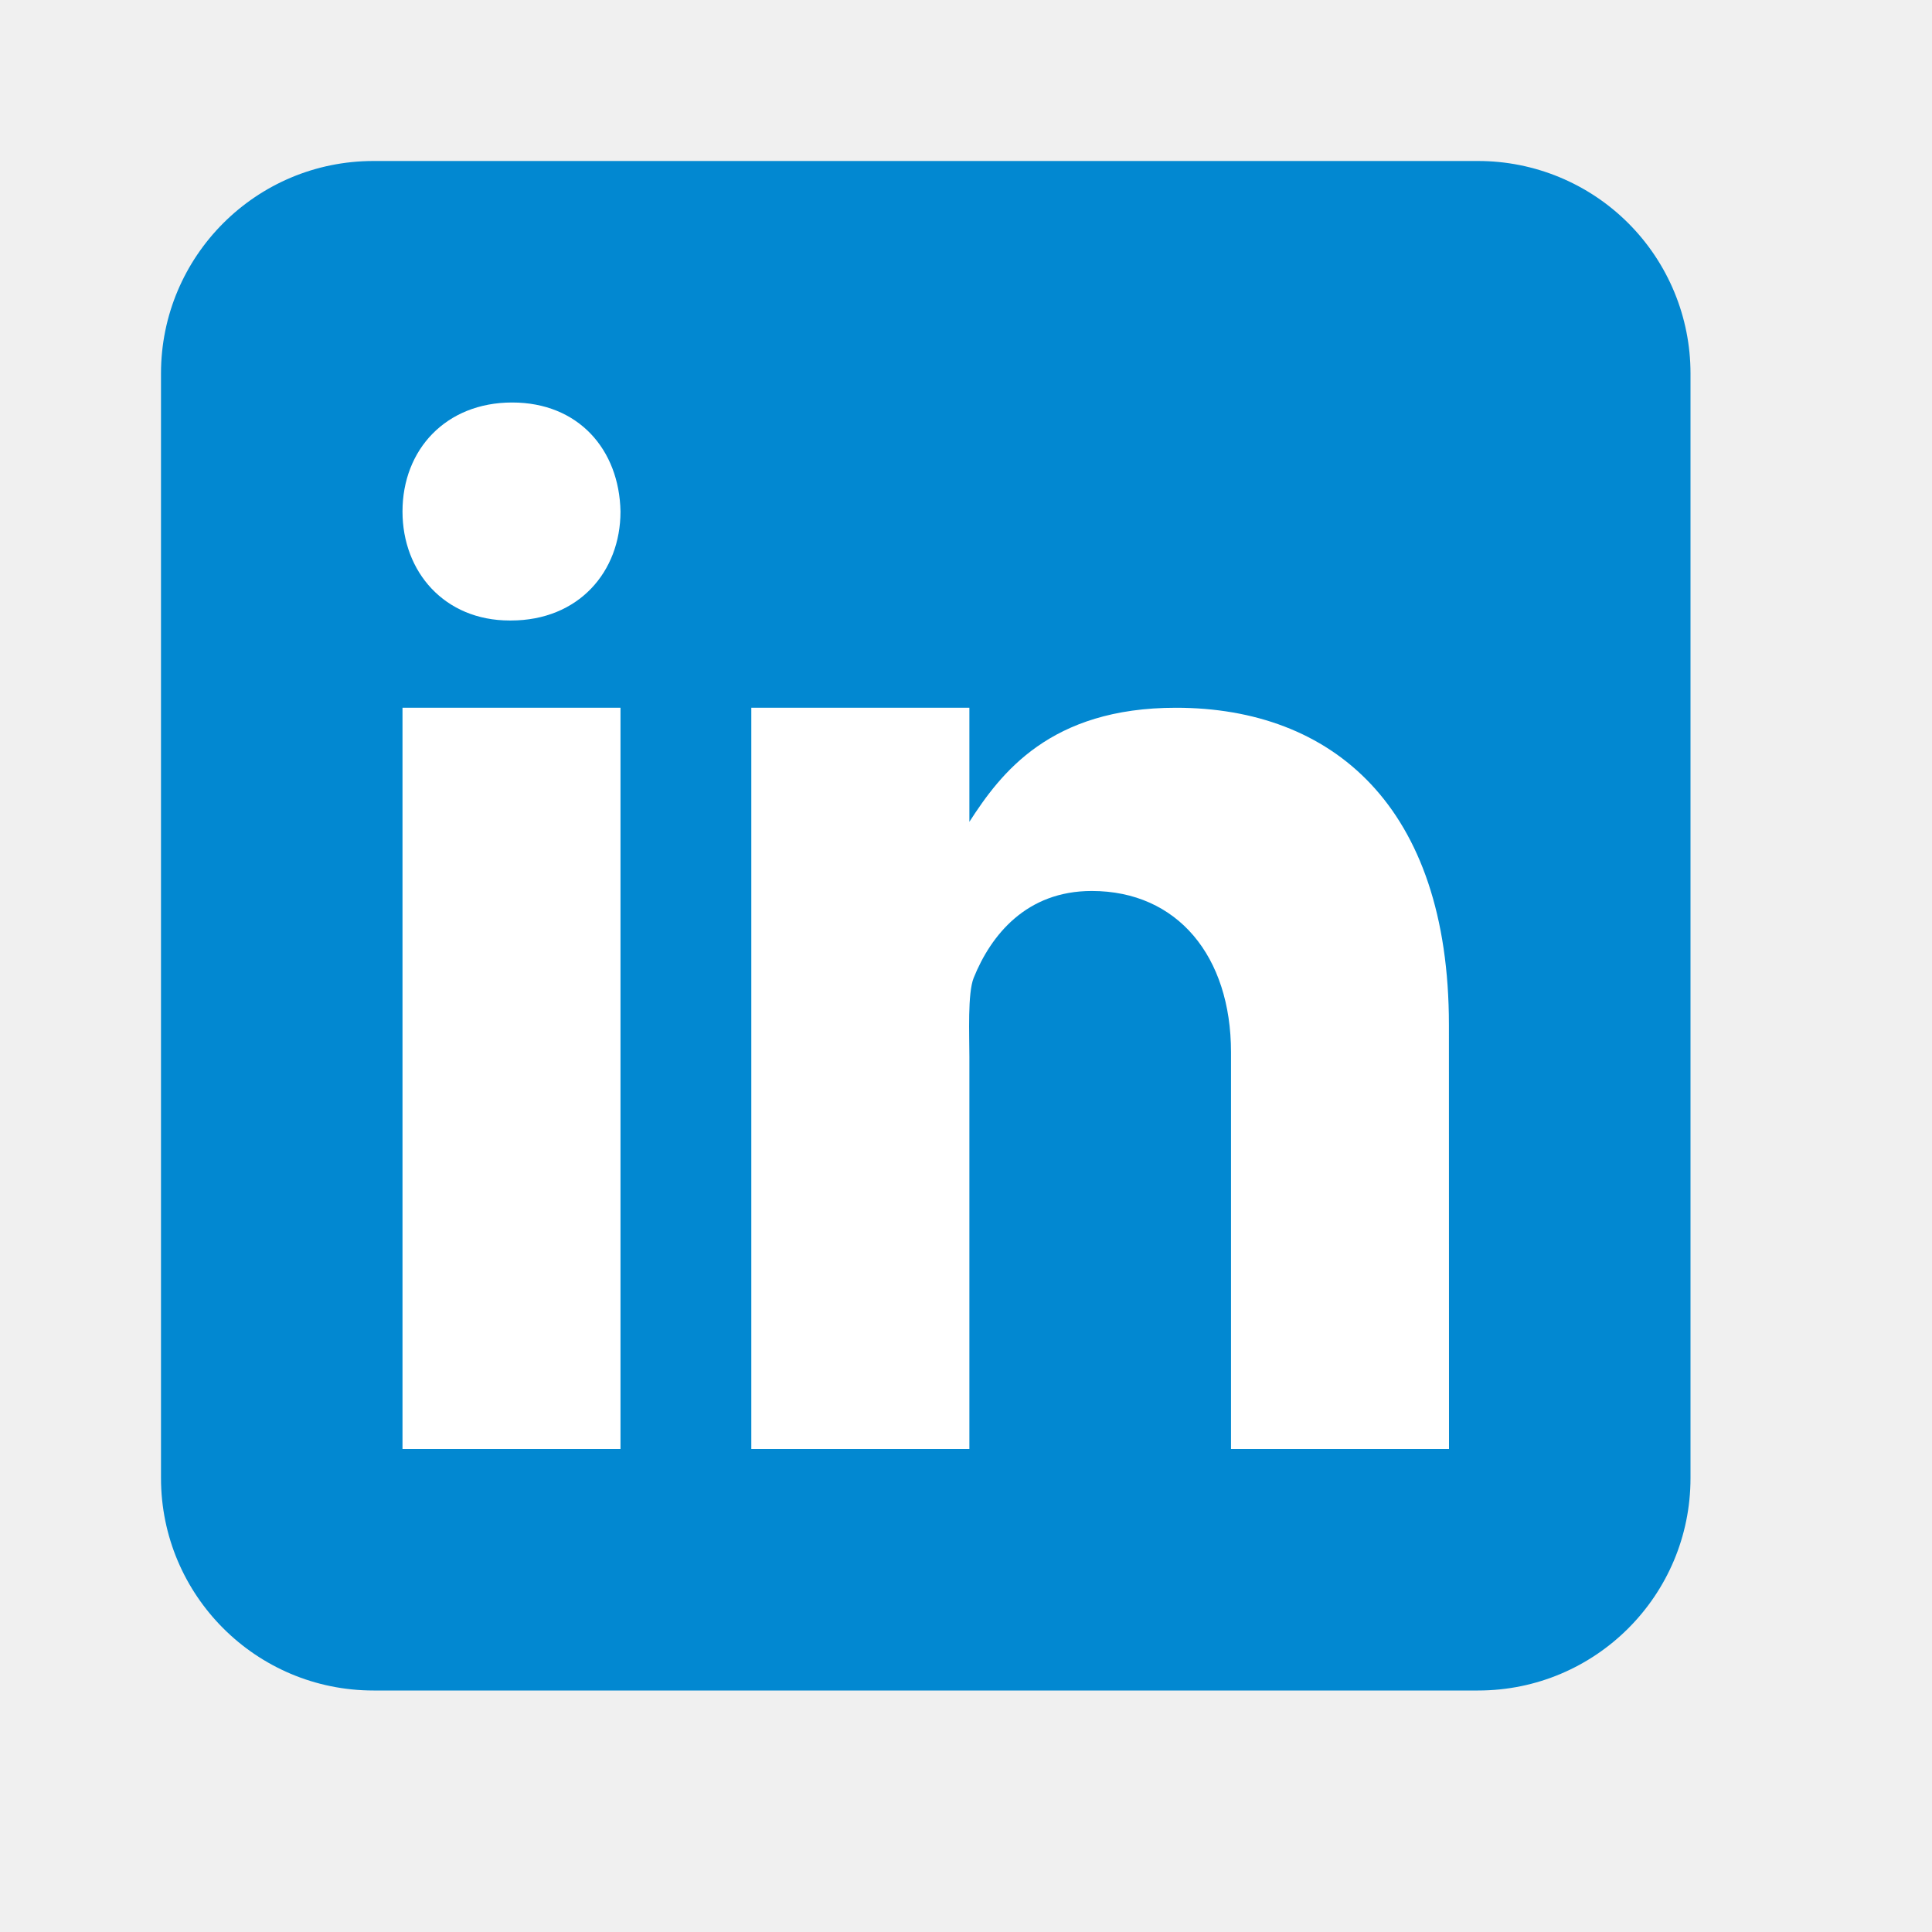
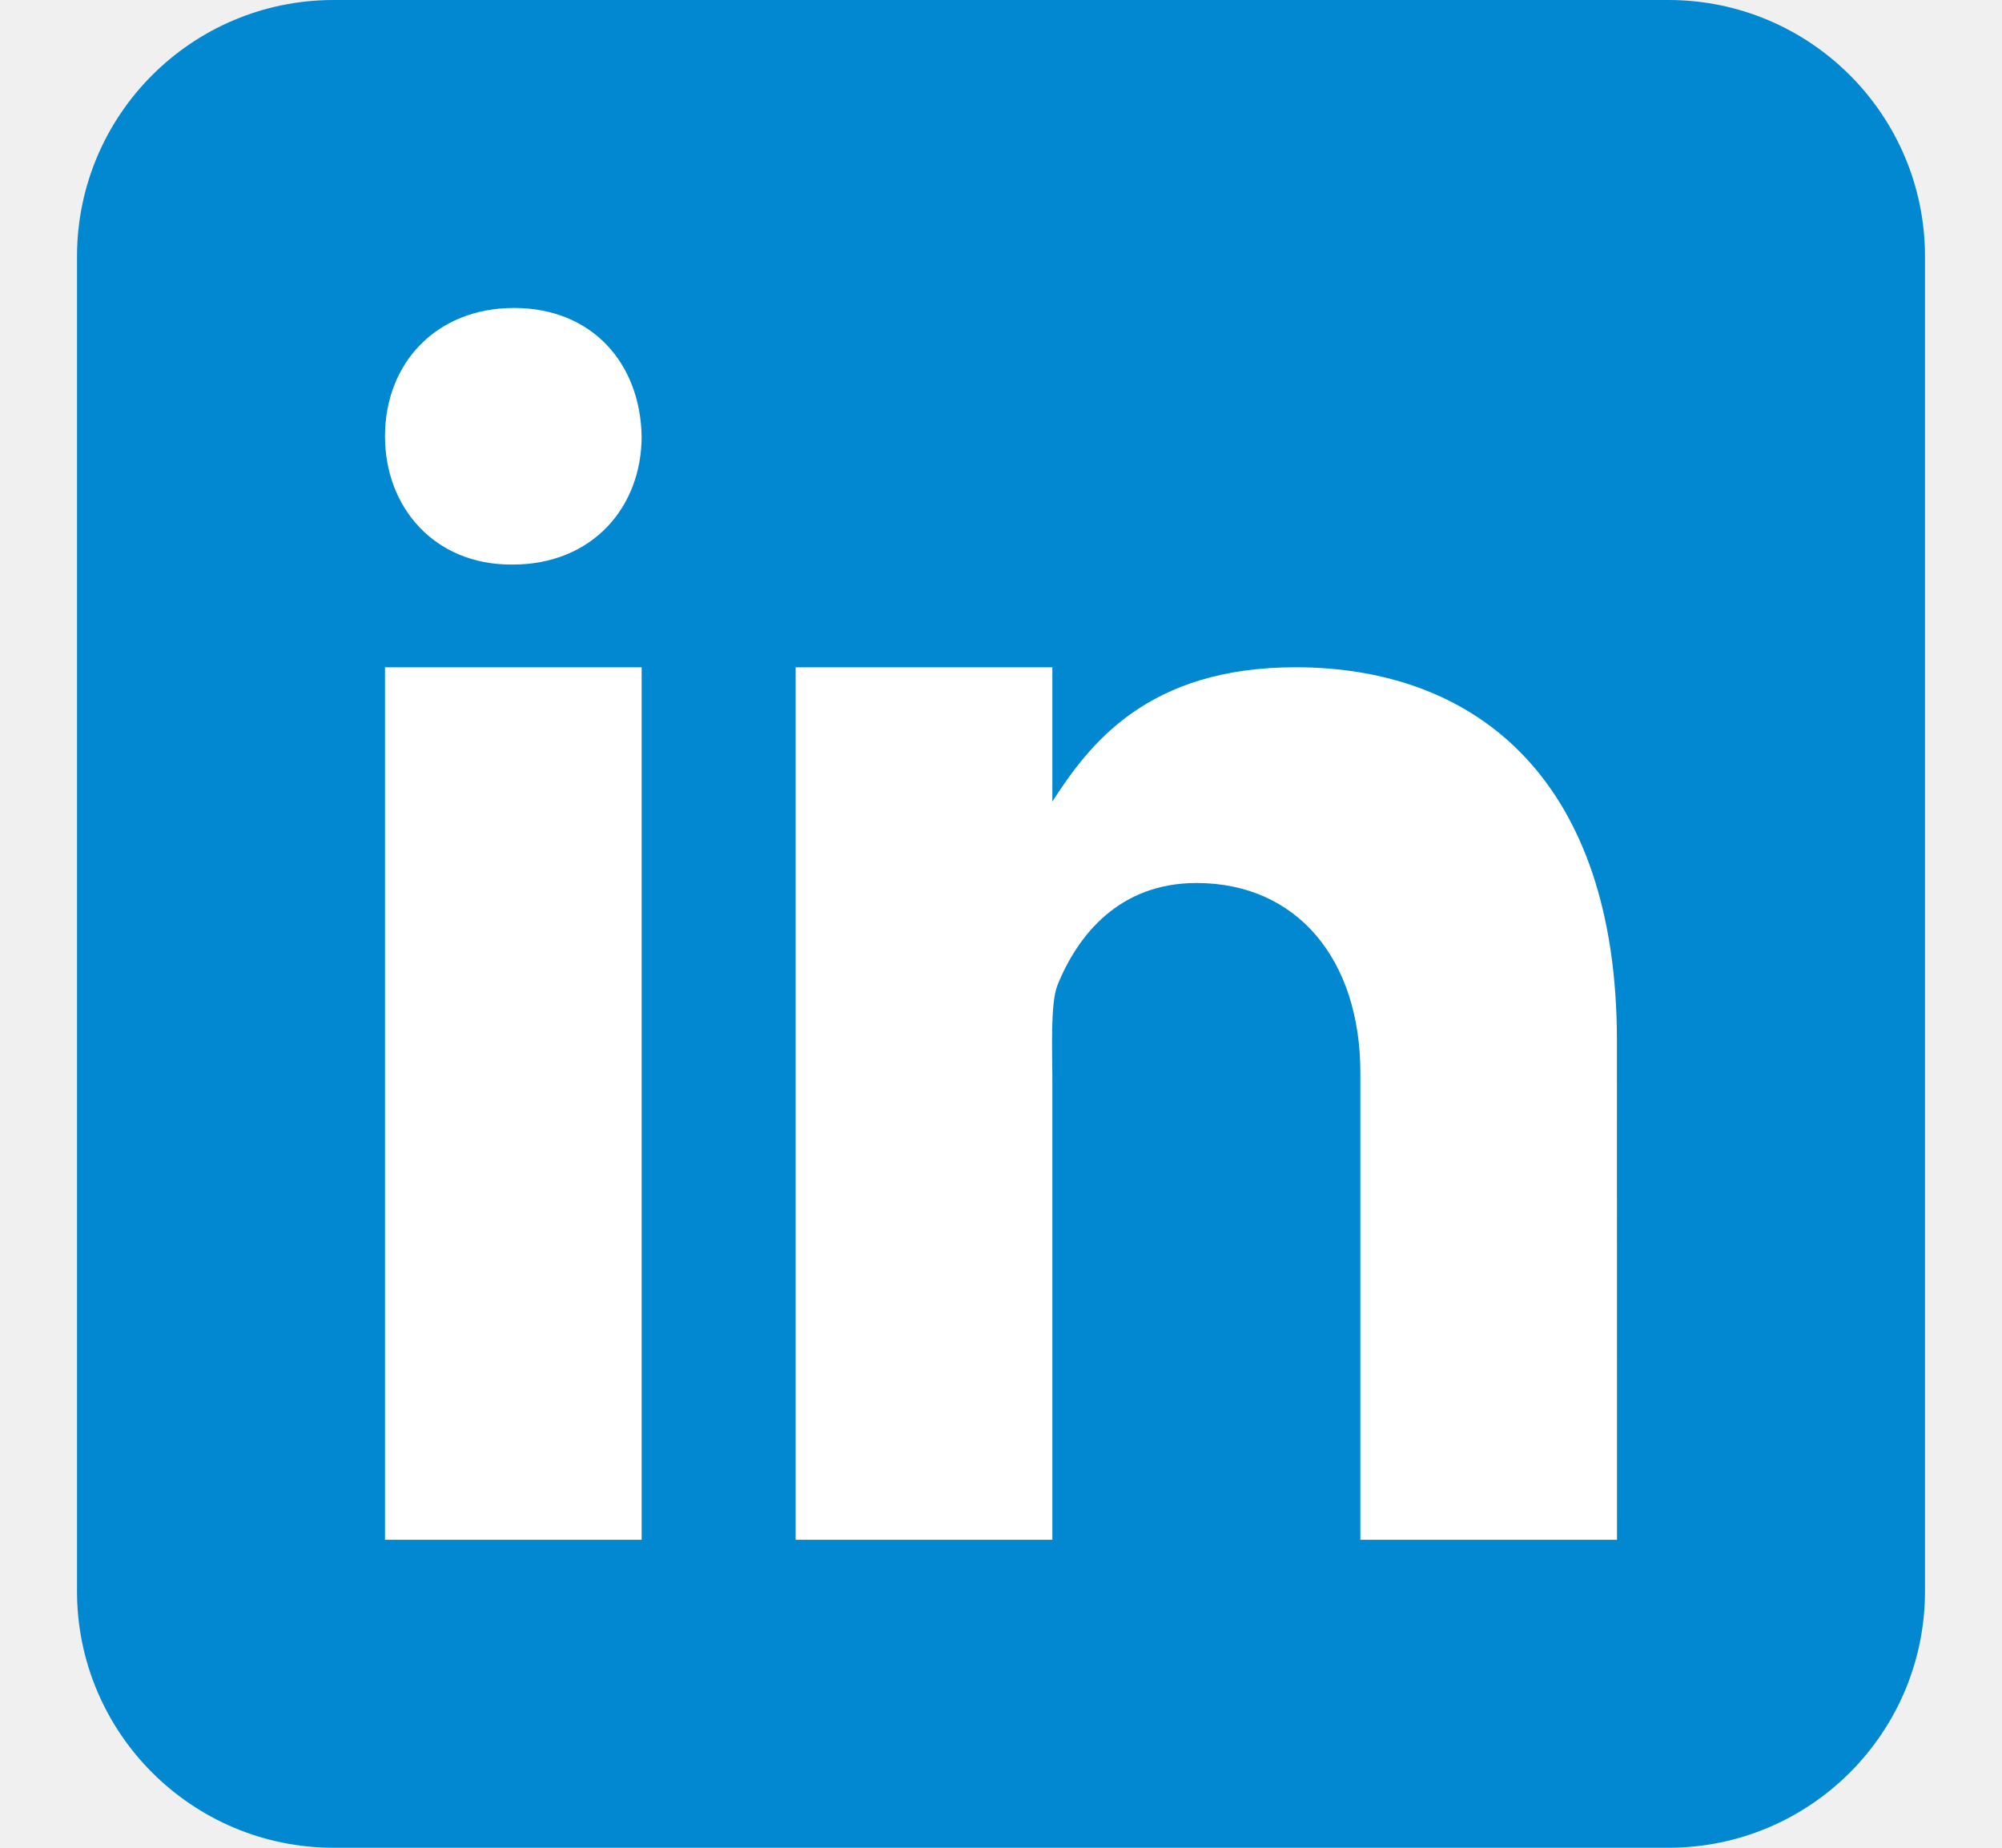
- <svg xmlns="http://www.w3.org/2000/svg" viewBox="0 0 24 24">
-   <g fill="none" fill-rule="nonzero">
-     <path fill="#0288D1" d="M21 18.361A2.638 2.638 0 0 1 18.361 21H4.64A2.639 2.639 0 0 1 2 18.361V4.64A2.639 2.639 0 0 1 4.639 2H18.36A2.638 2.638 0 0 1 21 4.639V18.36Z" />
-     <path fill="#FFF" d="M5 8.792h2.708V18H5V8.792Zm1.346-1.084h-.015C5.523 7.708 5 7.106 5 6.354 5 5.585 5.539 5 6.362 5c.824 0 1.331.585 1.346 1.354 0 .751-.522 1.354-1.362 1.354ZM18 18h-2.708v-4.929c0-1.19-.664-2.003-1.73-2.003-.812 0-1.252.548-1.466 1.078-.078.19-.054.714-.054.979V18H9.333V8.792h2.709v1.417c.39-.605 1.002-1.417 2.566-1.417 1.938 0 3.391 1.218 3.391 3.94L18 18Z" />
+ <svg xmlns="http://www.w3.org/2000/svg" width="26px" height="24px" viewBox="0 0 26 24" version="1.1">
+   <g id="Page-1" stroke="none" stroke-width="1" fill="none" fill-rule="evenodd">
+     <g id="linkedin" transform="translate(1, 0)" fill-rule="nonzero">
+       <path d="M24,20.667 C24,22.508 22.508,24 20.667,24 L3.333,24 C1.493,24 0,22.508 0,20.667 L0,3.333 C0,1.492 1.493,0 3.333,0 L20.667,0 C22.508,0 24,1.492 24,3.333 L24,20.667 Z" id="Path" fill="#0288D1" />
+       <path d="M4,8.667 L7.333,8.667 L7.333,20 L4,20 L4,8.667 Z M5.657,7.333 L5.638,7.333 C4.643,7.333 4,6.592 4,5.666 C4,4.72 4.663,4 5.676,4 C6.69,4 7.315,4.72 7.333,5.666 C7.333,6.591 6.69,7.333 5.657,7.333 Z M20,20 L16.667,20 L16.667,13.934 C16.667,12.469 15.85,11.469 14.539,11.469 C13.538,11.469 12.997,12.143 12.734,12.795 C12.638,13.029 12.667,13.674 12.667,14 L12.667,20 L9.333,20 L9.333,8.667 L12.667,8.667 L12.667,10.411 C13.147,9.667 13.9,8.667 15.825,8.667 C18.211,8.667 19.999,10.167 19.999,13.516 L20,20 L20,20 Z" id="Shape" fill="#FFFFFF" />
+     </g>
  </g>
</svg>
